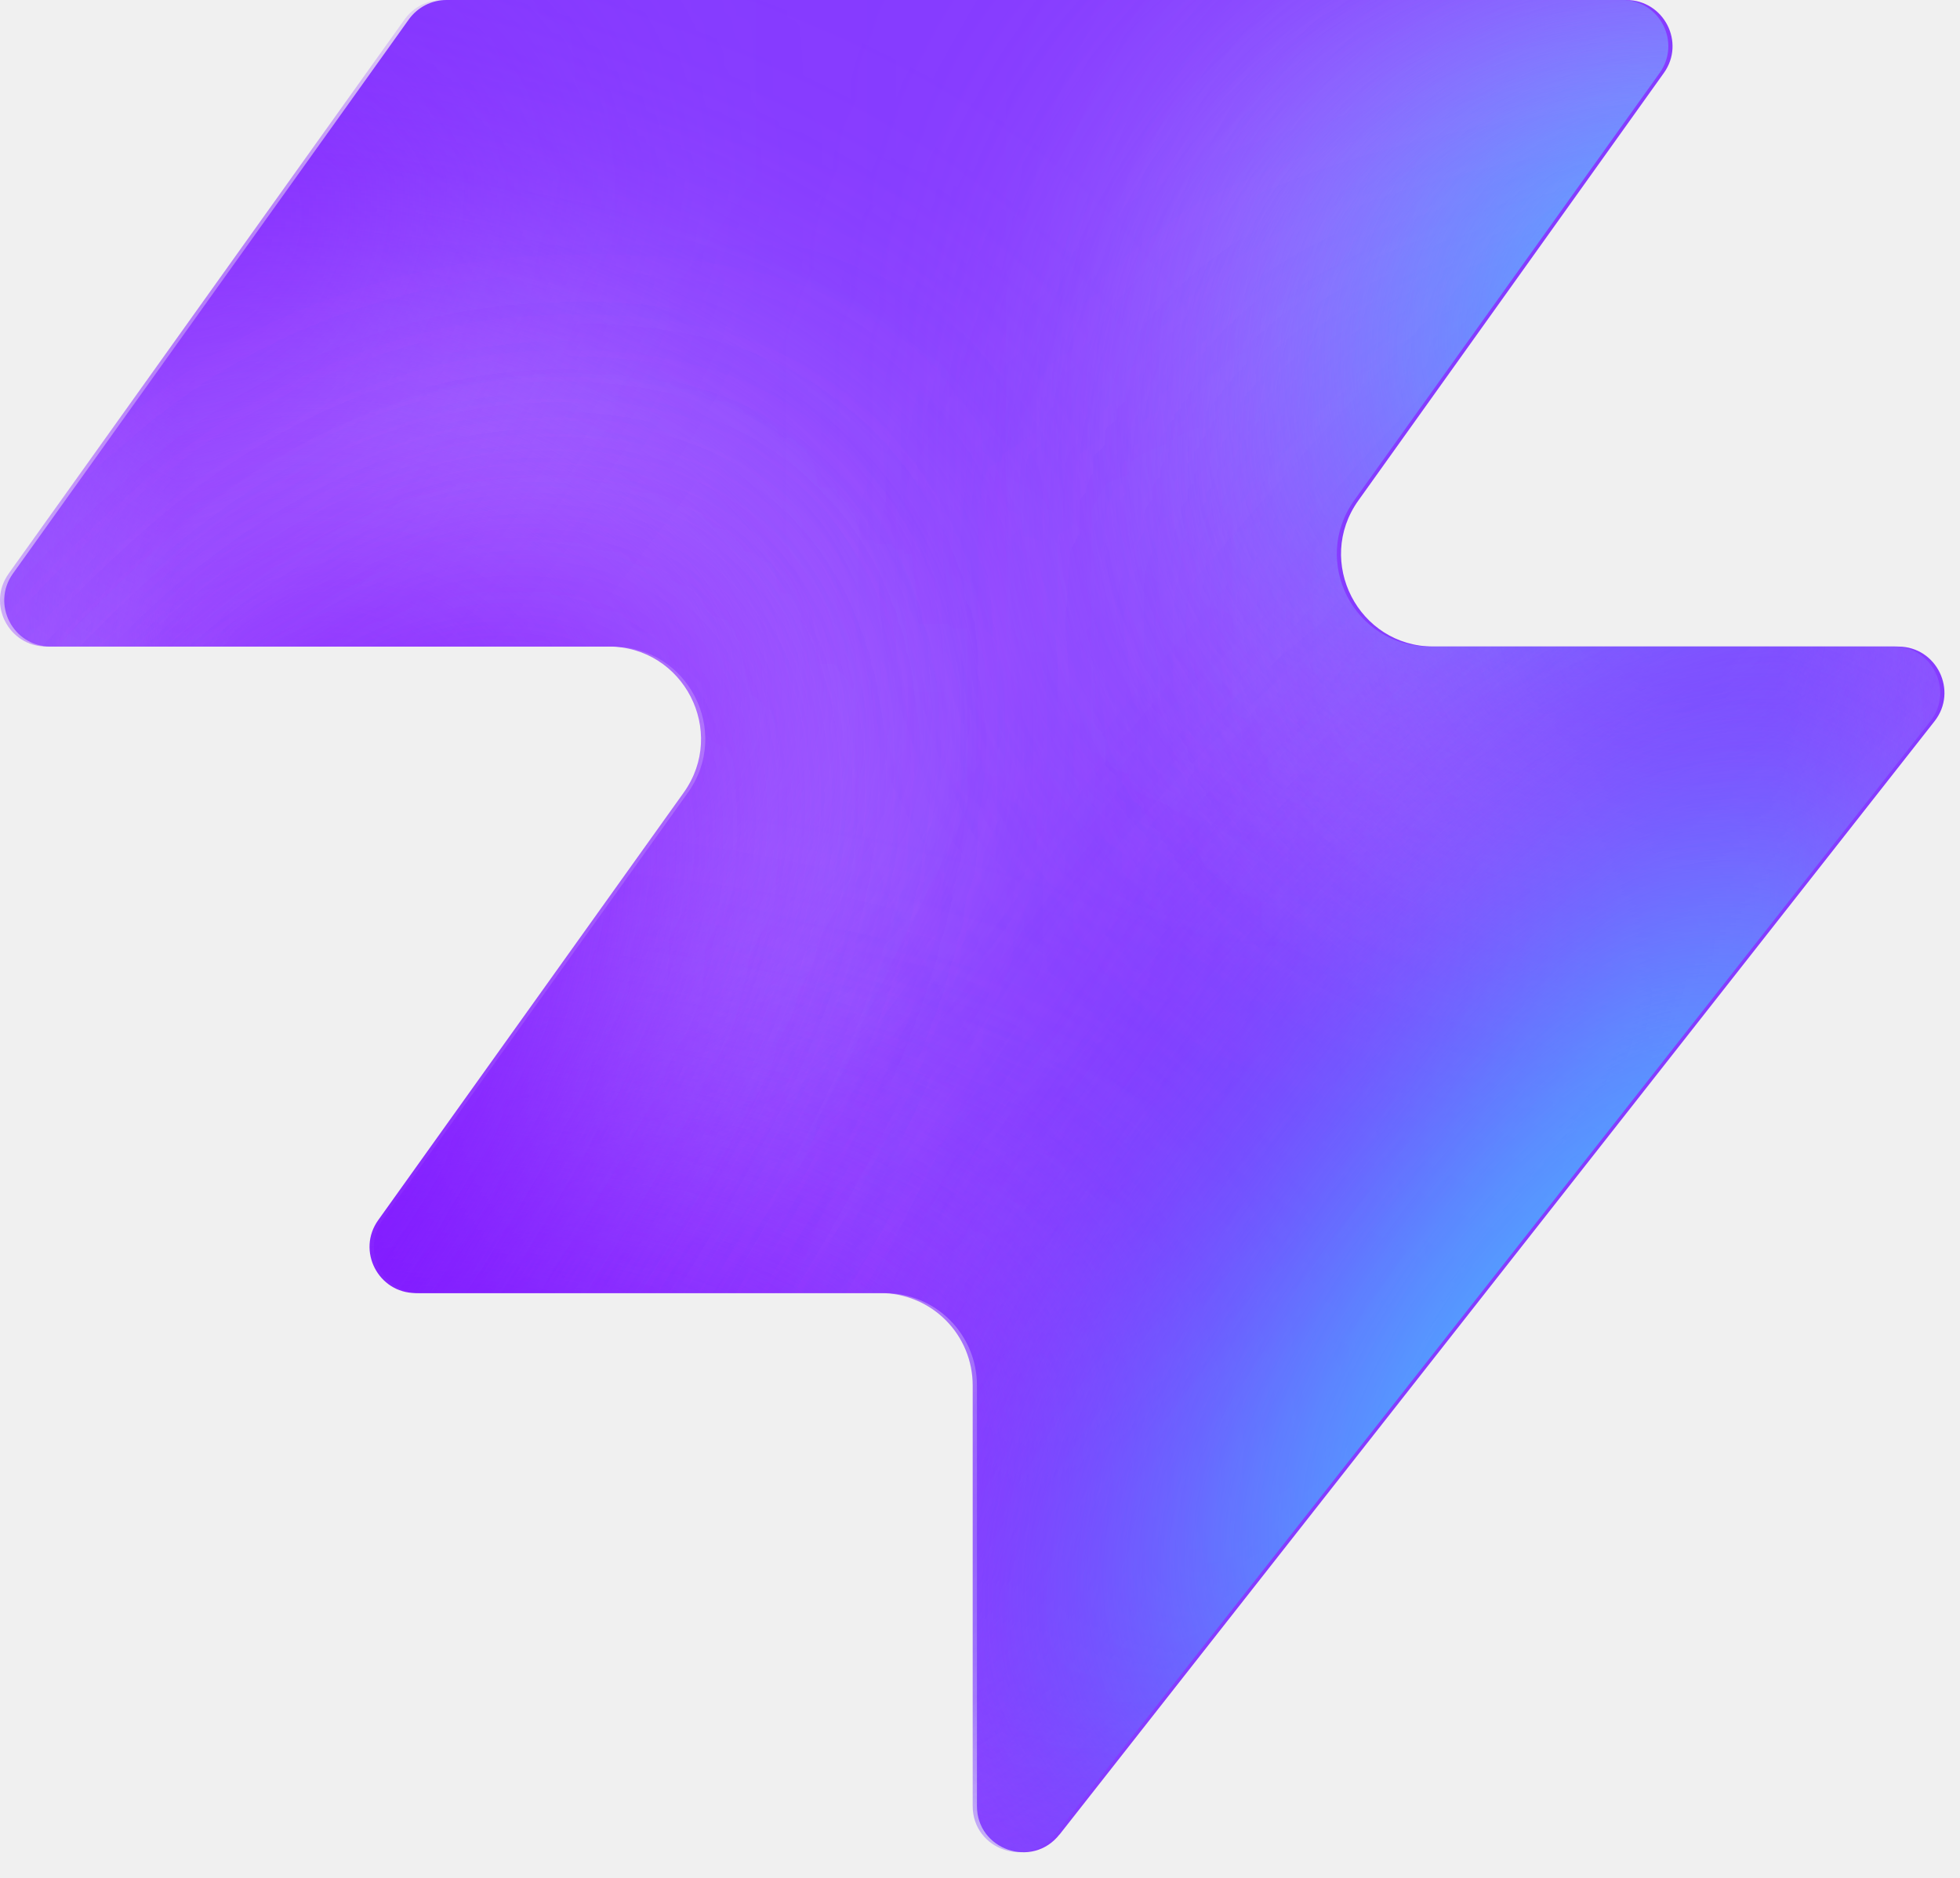
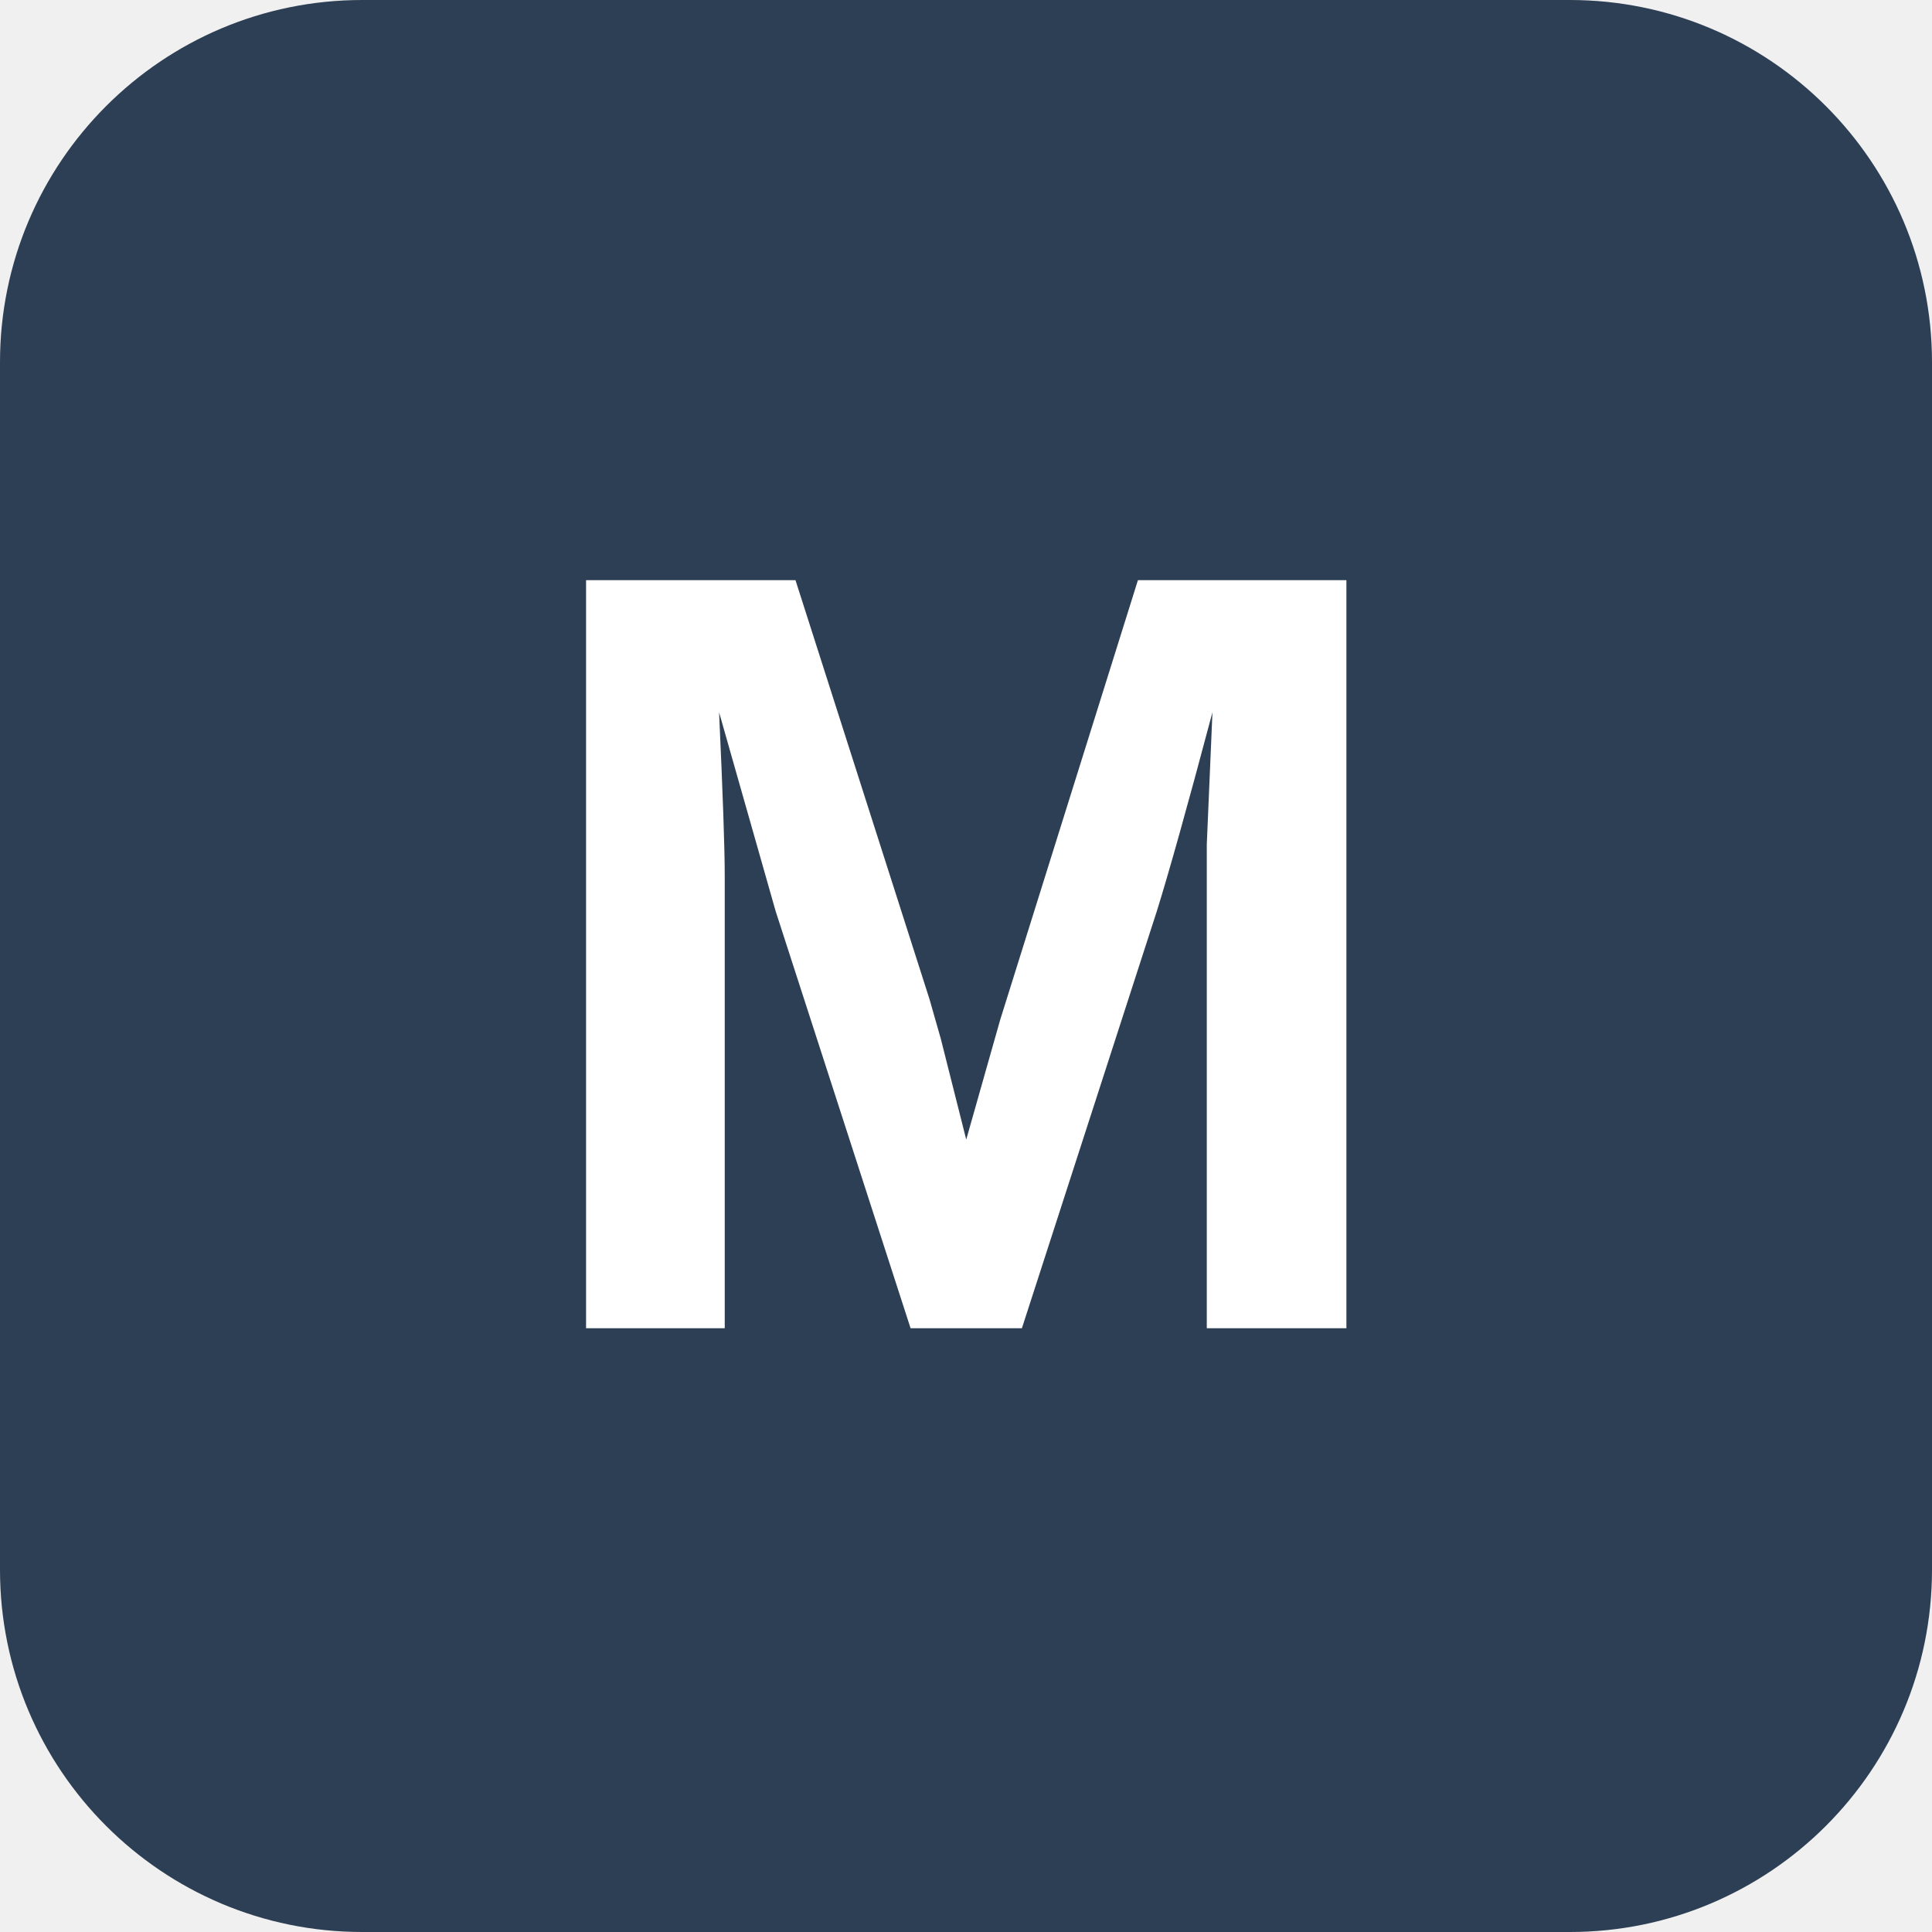
- <svg xmlns="http://www.w3.org/2000/svg" width="48" height="46" fill="none" viewBox="0 0 48 46">
-   <path fill="#863bff" d="M25.946 44.938c-.664.845-2.021.375-2.021-.698V33.937a2.26 2.26 0 0 0-2.262-2.262H10.287c-.92 0-1.456-1.04-.92-1.788l7.48-10.471c1.07-1.497 0-3.578-1.842-3.578H1.237c-.92 0-1.456-1.04-.92-1.788L10.013.474c.214-.297.556-.474.92-.474h28.894c.92 0 1.456 1.04.92 1.788l-7.48 10.471c-1.07 1.498 0 3.579 1.842 3.579h11.377c.943 0 1.473 1.088.89 1.83L25.947 44.94z" style="fill:#863bff;fill:color(display-p3 .525 .23 1);fill-opacity:1" />
-   <mask id="a" width="48" height="46" x="0" y="0" maskUnits="userSpaceOnUse" style="mask-type:alpha">
-     <path fill="#000" d="M25.842 44.938c-.664.844-2.021.375-2.021-.698V33.937a2.26 2.26 0 0 0-2.262-2.262H10.183c-.92 0-1.456-1.04-.92-1.788l7.48-10.471c1.07-1.498 0-3.579-1.842-3.579H1.133c-.92 0-1.456-1.04-.92-1.787L9.91.473c.214-.297.556-.474.92-.474h28.894c.92 0 1.456 1.04.92 1.788l-7.48 10.471c-1.07 1.498 0 3.578 1.842 3.578h11.377c.943 0 1.473 1.088.89 1.832L25.843 44.94z" style="fill:#000;fill-opacity:1" />
-   </mask>
-   <g mask="url(#a)">
-     <g filter="url(#b)">
-       <ellipse cx="5.508" cy="14.704" fill="#ede6ff" rx="5.508" ry="14.704" style="fill:#ede6ff;fill:color(display-p3 .927 .903 1);fill-opacity:1" transform="matrix(.00324 1 1 -.00324 -4.47 31.516)" />
-     </g>
-     <g filter="url(#c)">
-       <ellipse cx="10.399" cy="29.851" fill="#ede6ff" rx="10.399" ry="29.851" style="fill:#ede6ff;fill:color(display-p3 .927 .903 1);fill-opacity:1" transform="matrix(.00324 1 1 -.00324 -39.328 7.883)" />
-     </g>
-     <g filter="url(#d)">
-       <ellipse cx="5.508" cy="30.487" fill="#7e14ff" rx="5.508" ry="30.487" style="fill:#7e14ff;fill:color(display-p3 .492 .077 1);fill-opacity:1" transform="rotate(89.814 -25.913 -14.639)scale(1 -1)" />
-     </g>
-     <g filter="url(#e)">
-       <ellipse cx="5.508" cy="30.599" fill="#7e14ff" rx="5.508" ry="30.599" style="fill:#7e14ff;fill:color(display-p3 .492 .077 1);fill-opacity:1" transform="rotate(89.814 -32.644 -3.334)scale(1 -1)" />
-     </g>
-     <g filter="url(#f)">
-       <ellipse cx="5.508" cy="30.599" fill="#7e14ff" rx="5.508" ry="30.599" style="fill:#7e14ff;fill:color(display-p3 .492 .077 1);fill-opacity:1" transform="matrix(.00324 1 1 -.00324 -34.34 30.47)" />
-     </g>
-     <g filter="url(#g)">
-       <ellipse cx="14.072" cy="22.078" fill="#ede6ff" rx="14.072" ry="22.078" style="fill:#ede6ff;fill:color(display-p3 .927 .903 1);fill-opacity:1" transform="rotate(93.35 24.506 48.493)scale(-1 1)" />
-     </g>
-     <g filter="url(#h)">
-       <ellipse cx="3.47" cy="21.501" fill="#7e14ff" rx="3.47" ry="21.501" style="fill:#7e14ff;fill:color(display-p3 .492 .077 1);fill-opacity:1" transform="rotate(89.009 28.708 47.59)scale(-1 1)" />
-     </g>
-     <g filter="url(#i)">
-       <ellipse cx="3.47" cy="21.501" fill="#7e14ff" rx="3.47" ry="21.501" style="fill:#7e14ff;fill:color(display-p3 .492 .077 1);fill-opacity:1" transform="rotate(89.009 28.708 47.59)scale(-1 1)" />
-     </g>
-     <g filter="url(#j)">
-       <ellipse cx=".387" cy="8.972" fill="#7e14ff" rx="4.407" ry="29.108" style="fill:#7e14ff;fill:color(display-p3 .492 .077 1);fill-opacity:1" transform="rotate(39.51 .387 8.972)" />
-     </g>
-     <g filter="url(#k)">
-       <ellipse cx="47.523" cy="-6.092" fill="#7e14ff" rx="4.407" ry="29.108" style="fill:#7e14ff;fill:color(display-p3 .492 .077 1);fill-opacity:1" transform="rotate(37.892 47.523 -6.092)" />
-     </g>
-     <g filter="url(#l)">
-       <ellipse cx="41.412" cy="6.333" fill="#47bfff" rx="5.971" ry="9.665" style="fill:#47bfff;fill:color(display-p3 .28 .748 1);fill-opacity:1" transform="rotate(37.892 41.412 6.333)" />
-     </g>
-     <g filter="url(#m)">
-       <ellipse cx="-1.879" cy="38.332" fill="#7e14ff" rx="4.407" ry="29.108" style="fill:#7e14ff;fill:color(display-p3 .492 .077 1);fill-opacity:1" transform="rotate(37.892 -1.88 38.332)" />
-     </g>
-     <g filter="url(#n)">
-       <ellipse cx="-1.879" cy="38.332" fill="#7e14ff" rx="4.407" ry="29.108" style="fill:#7e14ff;fill:color(display-p3 .492 .077 1);fill-opacity:1" transform="rotate(37.892 -1.88 38.332)" />
-     </g>
-     <g filter="url(#o)">
-       <ellipse cx="35.651" cy="29.907" fill="#7e14ff" rx="4.407" ry="29.108" style="fill:#7e14ff;fill:color(display-p3 .492 .077 1);fill-opacity:1" transform="rotate(37.892 35.651 29.907)" />
-     </g>
-     <g filter="url(#p)">
-       <ellipse cx="38.418" cy="32.4" fill="#47bfff" rx="5.971" ry="15.297" style="fill:#47bfff;fill:color(display-p3 .28 .748 1);fill-opacity:1" transform="rotate(37.892 38.418 32.4)" />
-     </g>
-   </g>
-   <defs>
-     <filter id="b" width="60.045" height="41.654" x="-19.77" y="16.149" color-interpolation-filters="sRGB" filterUnits="userSpaceOnUse">
-       <feFlood flood-opacity="0" result="BackgroundImageFix" />
-       <feBlend in="SourceGraphic" in2="BackgroundImageFix" result="shape" />
-       <feGaussianBlur result="effect1_foregroundBlur_2002_17158" stdDeviation="7.659" />
-     </filter>
-     <filter id="c" width="90.34" height="51.437" x="-54.613" y="-7.533" color-interpolation-filters="sRGB" filterUnits="userSpaceOnUse">
-       <feFlood flood-opacity="0" result="BackgroundImageFix" />
-       <feBlend in="SourceGraphic" in2="BackgroundImageFix" result="shape" />
-       <feGaussianBlur result="effect1_foregroundBlur_2002_17158" stdDeviation="7.659" />
-     </filter>
-     <filter id="d" width="79.355" height="29.4" x="-49.64" y="2.03" color-interpolation-filters="sRGB" filterUnits="userSpaceOnUse">
-       <feFlood flood-opacity="0" result="BackgroundImageFix" />
-       <feBlend in="SourceGraphic" in2="BackgroundImageFix" result="shape" />
-       <feGaussianBlur result="effect1_foregroundBlur_2002_17158" stdDeviation="4.596" />
-     </filter>
-     <filter id="e" width="79.579" height="29.4" x="-45.045" y="20.029" color-interpolation-filters="sRGB" filterUnits="userSpaceOnUse">
-       <feFlood flood-opacity="0" result="BackgroundImageFix" />
-       <feBlend in="SourceGraphic" in2="BackgroundImageFix" result="shape" />
-       <feGaussianBlur result="effect1_foregroundBlur_2002_17158" stdDeviation="4.596" />
-     </filter>
-     <filter id="f" width="79.579" height="29.4" x="-43.513" y="21.178" color-interpolation-filters="sRGB" filterUnits="userSpaceOnUse">
-       <feFlood flood-opacity="0" result="BackgroundImageFix" />
-       <feBlend in="SourceGraphic" in2="BackgroundImageFix" result="shape" />
-       <feGaussianBlur result="effect1_foregroundBlur_2002_17158" stdDeviation="4.596" />
-     </filter>
-     <filter id="g" width="74.749" height="58.852" x="15.756" y="-17.901" color-interpolation-filters="sRGB" filterUnits="userSpaceOnUse">
-       <feFlood flood-opacity="0" result="BackgroundImageFix" />
-       <feBlend in="SourceGraphic" in2="BackgroundImageFix" result="shape" />
-       <feGaussianBlur result="effect1_foregroundBlur_2002_17158" stdDeviation="7.659" />
-     </filter>
-     <filter id="h" width="61.377" height="25.362" x="23.548" y="2.284" color-interpolation-filters="sRGB" filterUnits="userSpaceOnUse">
-       <feFlood flood-opacity="0" result="BackgroundImageFix" />
-       <feBlend in="SourceGraphic" in2="BackgroundImageFix" result="shape" />
-       <feGaussianBlur result="effect1_foregroundBlur_2002_17158" stdDeviation="4.596" />
-     </filter>
-     <filter id="i" width="61.377" height="25.362" x="23.548" y="2.284" color-interpolation-filters="sRGB" filterUnits="userSpaceOnUse">
-       <feFlood flood-opacity="0" result="BackgroundImageFix" />
-       <feBlend in="SourceGraphic" in2="BackgroundImageFix" result="shape" />
-       <feGaussianBlur result="effect1_foregroundBlur_2002_17158" stdDeviation="4.596" />
-     </filter>
-     <filter id="j" width="56.045" height="63.649" x="-27.636" y="-22.853" color-interpolation-filters="sRGB" filterUnits="userSpaceOnUse">
-       <feFlood flood-opacity="0" result="BackgroundImageFix" />
-       <feBlend in="SourceGraphic" in2="BackgroundImageFix" result="shape" />
-       <feGaussianBlur result="effect1_foregroundBlur_2002_17158" stdDeviation="4.596" />
-     </filter>
-     <filter id="k" width="54.814" height="64.646" x="20.116" y="-38.415" color-interpolation-filters="sRGB" filterUnits="userSpaceOnUse">
-       <feFlood flood-opacity="0" result="BackgroundImageFix" />
-       <feBlend in="SourceGraphic" in2="BackgroundImageFix" result="shape" />
-       <feGaussianBlur result="effect1_foregroundBlur_2002_17158" stdDeviation="4.596" />
-     </filter>
-     <filter id="l" width="33.541" height="35.313" x="24.641" y="-11.323" color-interpolation-filters="sRGB" filterUnits="userSpaceOnUse">
-       <feFlood flood-opacity="0" result="BackgroundImageFix" />
-       <feBlend in="SourceGraphic" in2="BackgroundImageFix" result="shape" />
-       <feGaussianBlur result="effect1_foregroundBlur_2002_17158" stdDeviation="4.596" />
-     </filter>
-     <filter id="m" width="54.814" height="64.646" x="-29.286" y="6.009" color-interpolation-filters="sRGB" filterUnits="userSpaceOnUse">
-       <feFlood flood-opacity="0" result="BackgroundImageFix" />
-       <feBlend in="SourceGraphic" in2="BackgroundImageFix" result="shape" />
-       <feGaussianBlur result="effect1_foregroundBlur_2002_17158" stdDeviation="4.596" />
-     </filter>
-     <filter id="n" width="54.814" height="64.646" x="-29.286" y="6.009" color-interpolation-filters="sRGB" filterUnits="userSpaceOnUse">
-       <feFlood flood-opacity="0" result="BackgroundImageFix" />
-       <feBlend in="SourceGraphic" in2="BackgroundImageFix" result="shape" />
-       <feGaussianBlur result="effect1_foregroundBlur_2002_17158" stdDeviation="4.596" />
-     </filter>
-     <filter id="o" width="54.814" height="64.646" x="8.244" y="-2.416" color-interpolation-filters="sRGB" filterUnits="userSpaceOnUse">
-       <feFlood flood-opacity="0" result="BackgroundImageFix" />
-       <feBlend in="SourceGraphic" in2="BackgroundImageFix" result="shape" />
-       <feGaussianBlur result="effect1_foregroundBlur_2002_17158" stdDeviation="4.596" />
-     </filter>
-     <filter id="p" width="39.409" height="43.623" x="18.713" y="10.588" color-interpolation-filters="sRGB" filterUnits="userSpaceOnUse">
-       <feFlood flood-opacity="0" result="BackgroundImageFix" />
-       <feBlend in="SourceGraphic" in2="BackgroundImageFix" result="shape" />
-       <feGaussianBlur result="effect1_foregroundBlur_2002_17158" stdDeviation="4.596" />
-     </filter>
-   </defs>
+ <svg xmlns="http://www.w3.org/2000/svg" width="32" height="32" viewBox="0 0 32 32">
+   <rect width="32" height="32" rx="6" fill="#2D3F54" />
+   <text x="16" y="22" font-family="Arial,Helvetica,sans-serif" font-size="18" font-weight="700" fill="white" text-anchor="middle">M</text>
</svg>
